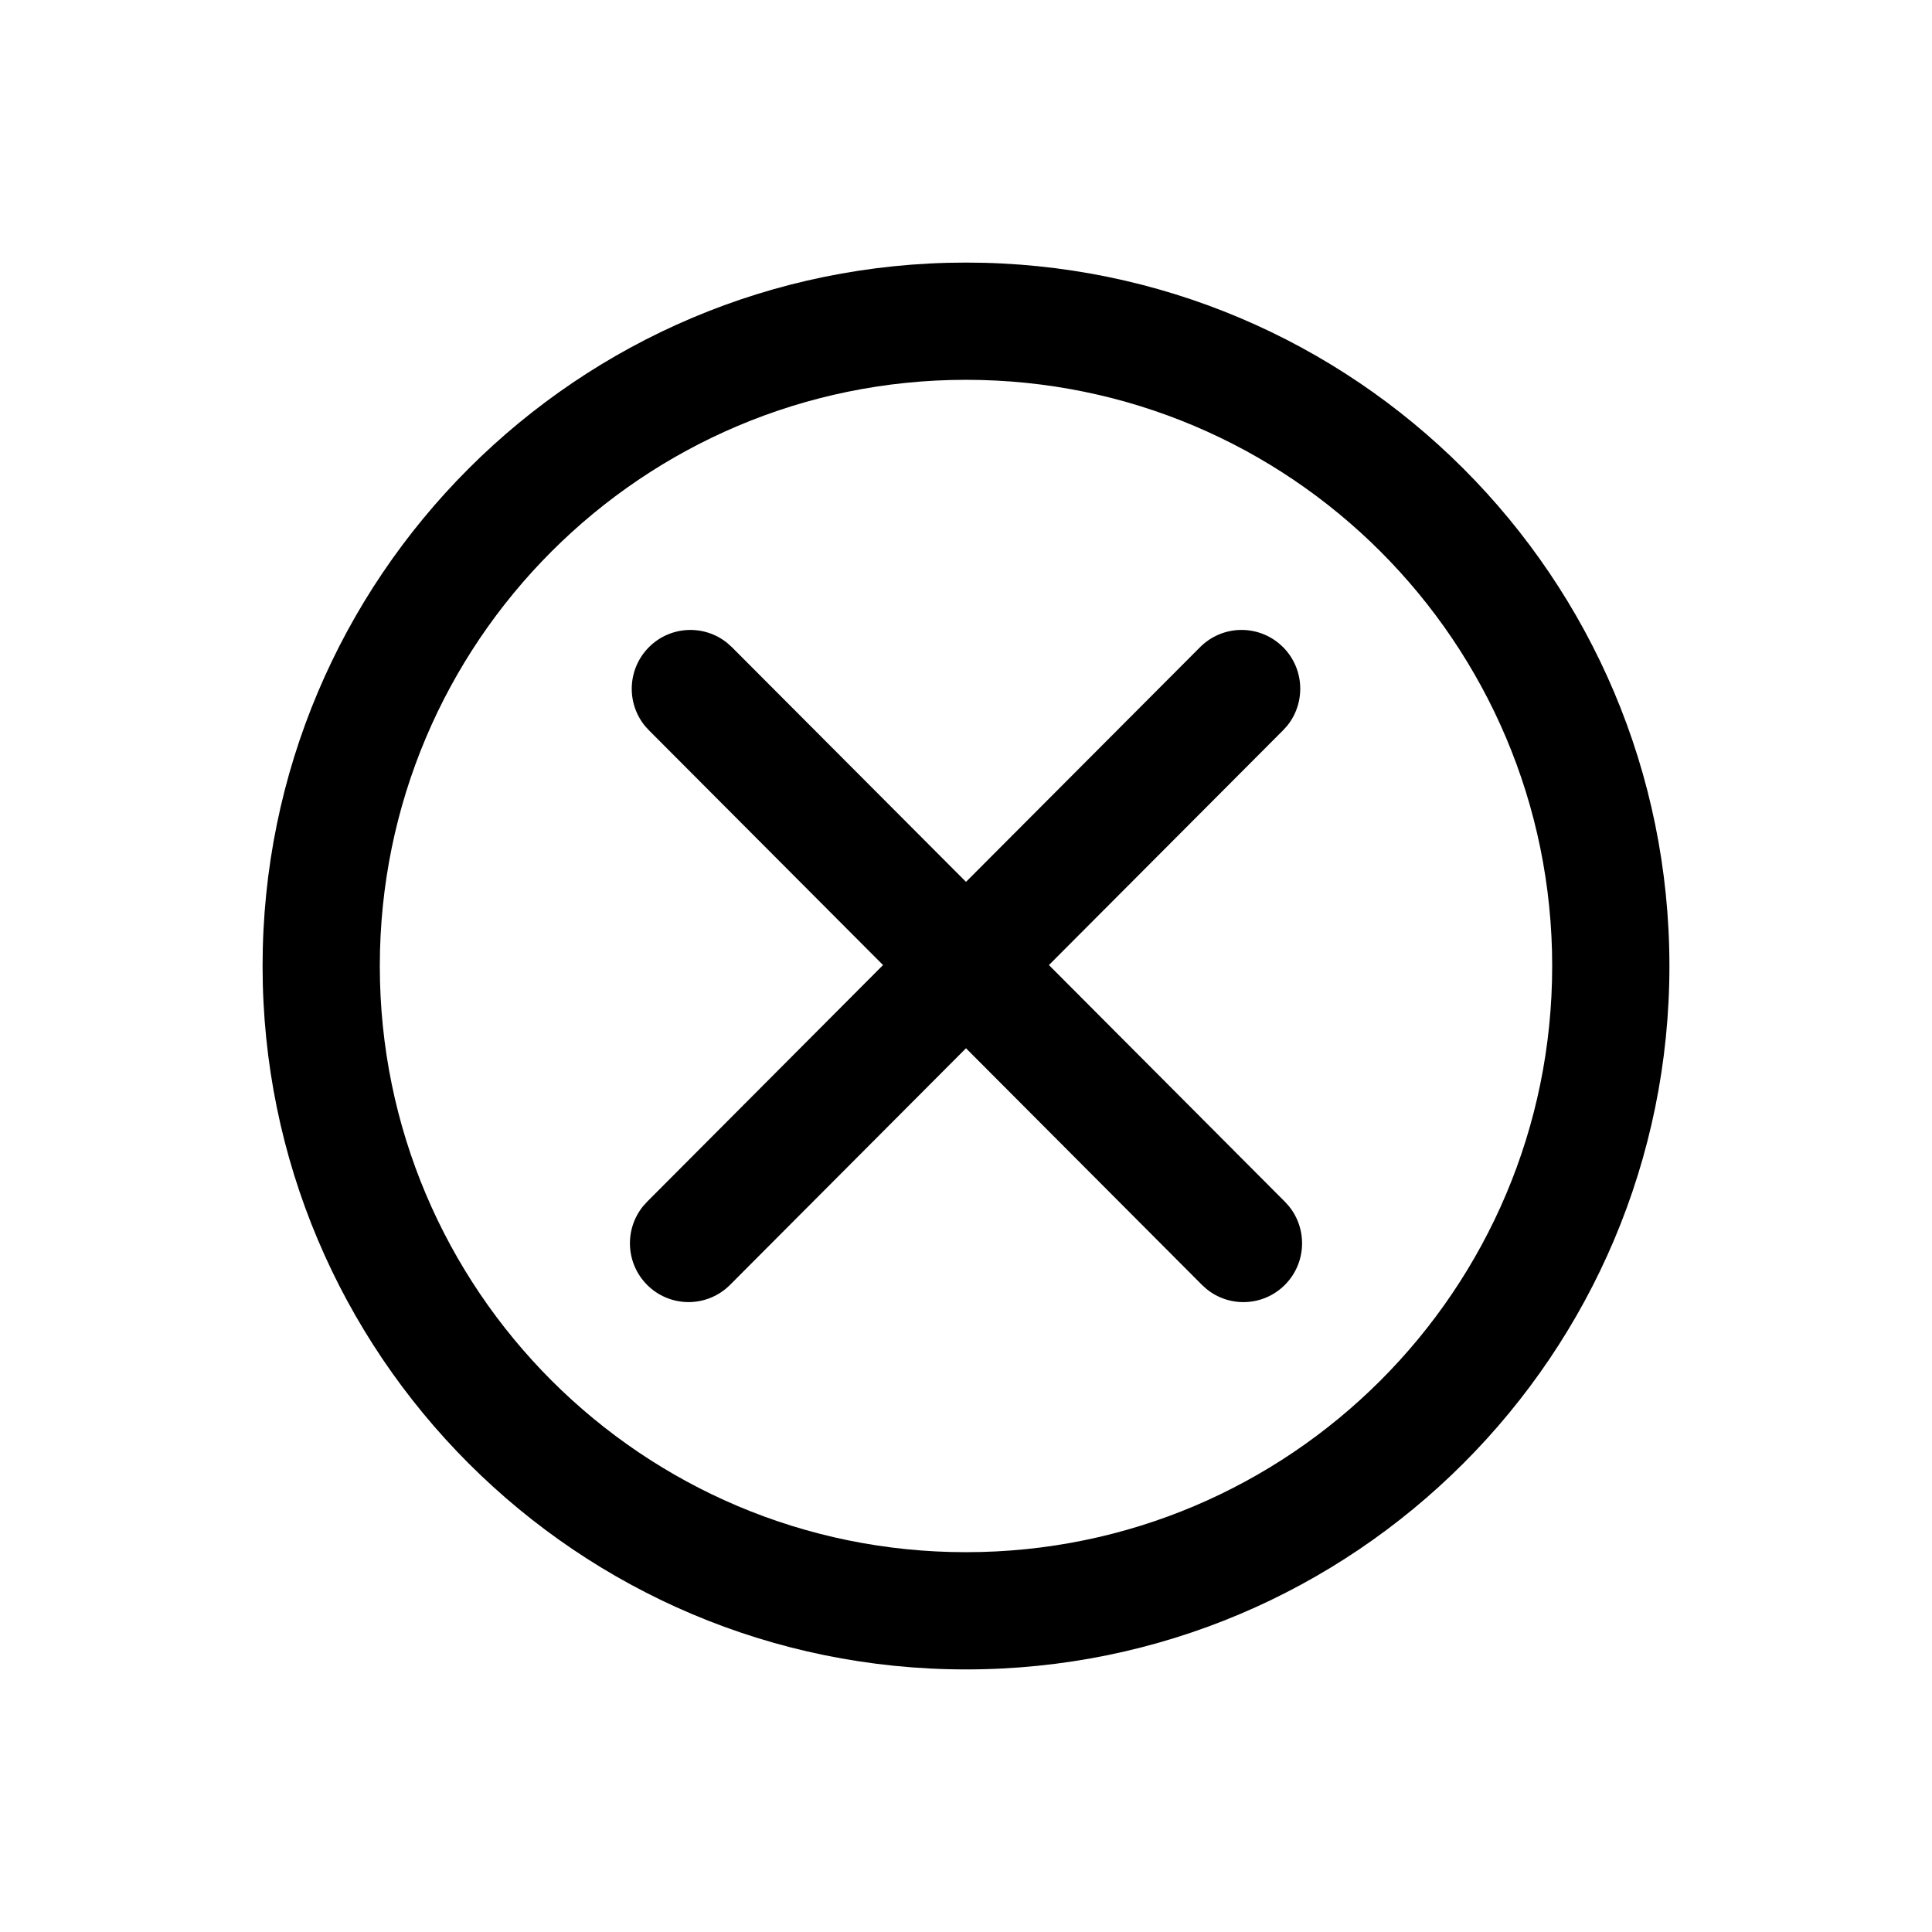
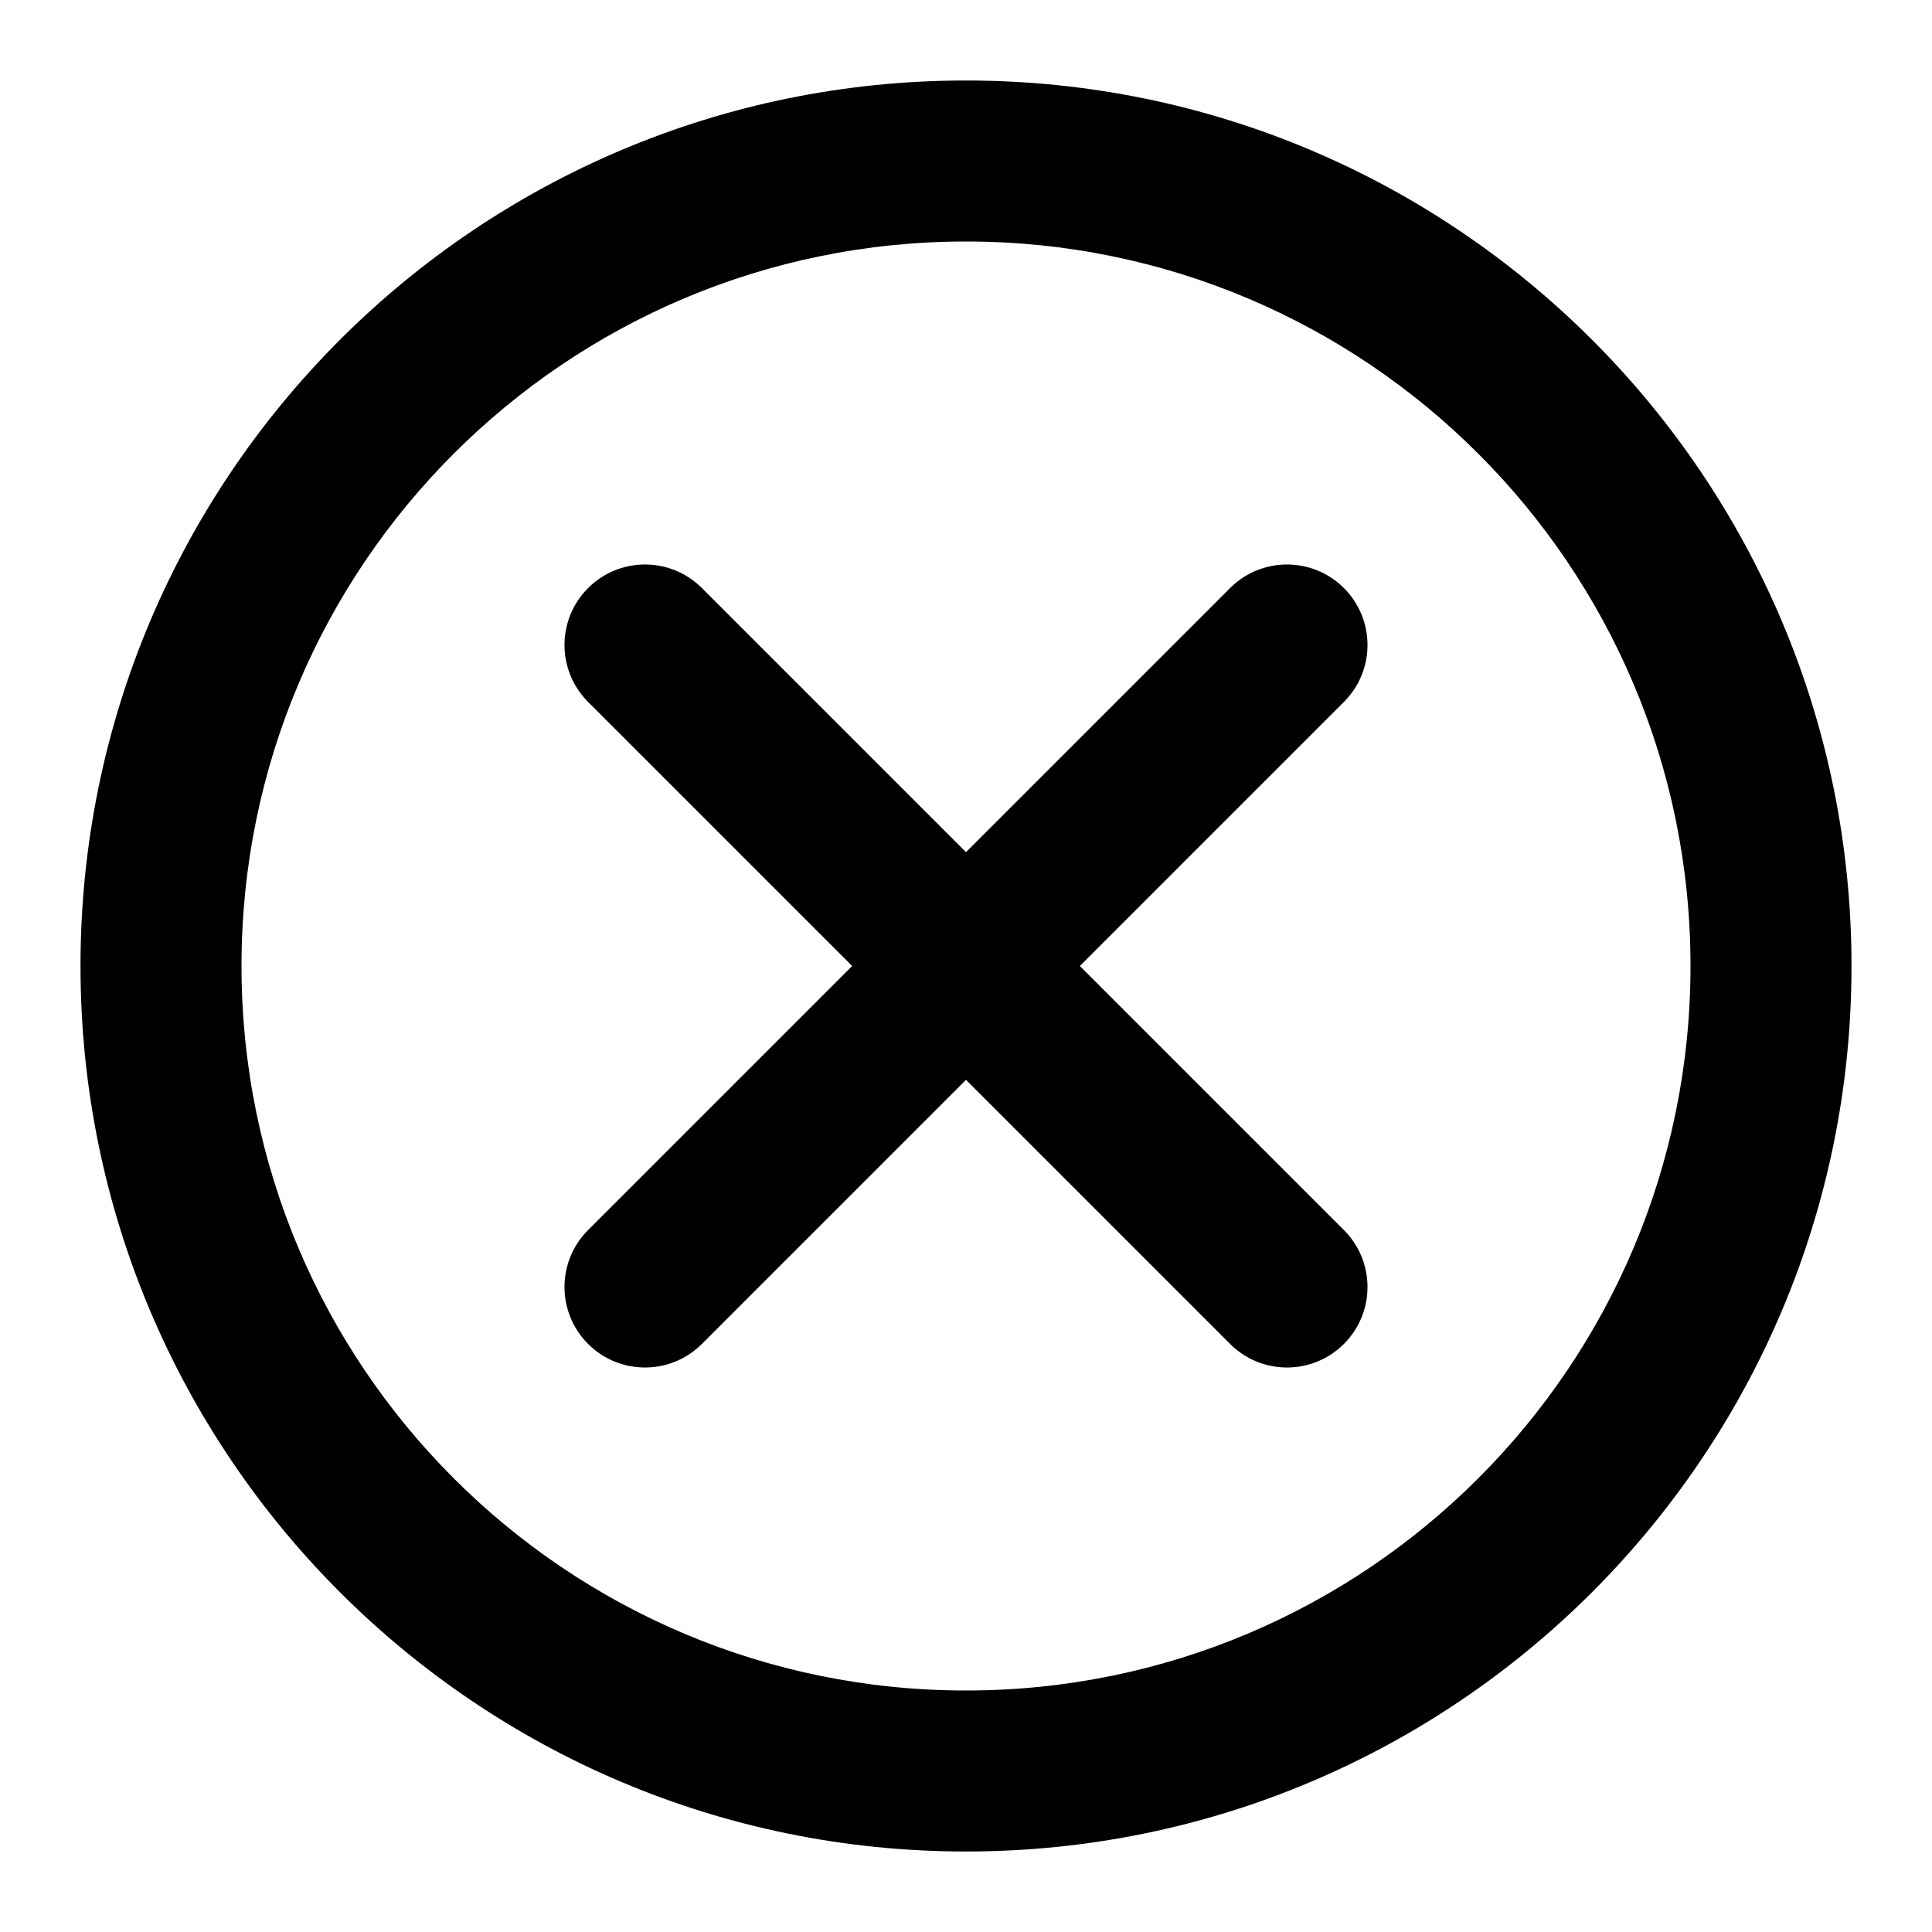
- <svg xmlns="http://www.w3.org/2000/svg" t="1685351633067" class="icon" viewBox="0 0 1024 1024" version="1.1" p-id="19701" width="200" height="200">
-   <path d="M512 139.173c205.904 0 372.827 166.923 372.827 372.827s-166.923 372.827-372.827 372.827-372.827-166.923-372.827-372.827 166.923-372.827 372.827-372.827z m0 62.138c-171.583 0-310.689 139.106-310.689 310.689 0 171.583 139.106 310.689 310.689 310.689 171.583 0 310.689-139.106 310.689-310.689 0-171.583-139.106-310.689-310.689-310.689z m168.041 141.674c11.392 11.433 12.096 29.495 2.154 41.736l-2.154 2.361-124.089 124.421 125.063 125.436 2.133 2.361c9.963 12.241 9.259 30.303-2.133 41.715-11.392 11.413-29.391 12.138-41.591 2.133l-2.361-2.133L512 555.6l-125.063 125.415a31.027 31.027 0 0 1-43.952 0 31.235 31.235 0 0 1-2.133-41.715l2.133-2.361 125.042-125.436-124.069-124.421-2.154-2.361a31.235 31.235 0 0 1 2.154-41.715 31.027 31.027 0 0 1 41.591-2.133l2.361 2.133L512 467.406l124.069-124.4a31.027 31.027 0 0 1 43.973 0z" p-id="19702" />
+ <svg xmlns="http://www.w3.org/2000/svg" t="1686534161101" class="icon" viewBox="0 0 1024 1024" version="1.1" p-id="7791" width="200" height="200">
+   <path d="M512 981.333C252.8 981.333 42.667 771.2 42.667 512S252.8 42.667 512 42.667s469.333 210.133 469.333 469.333-210.133 469.333-469.333 469.333z m0-85.333c212.075 0 384-171.925 384-384S724.075 128 512 128 128 299.925 128 512s171.925 384 384 384z m0-444.331l140.501-140.501a42.667 42.667 0 0 1 60.331 60.331L572.331 512l140.501 140.501a42.667 42.667 0 0 1-60.331 60.331L512 572.331l-140.501 140.501a42.667 42.667 0 0 1-60.331-60.331L451.669 512l-140.501-140.501a42.667 42.667 0 0 1 60.331-60.331L512 451.669z" fill="" p-id="7792" />
</svg>
